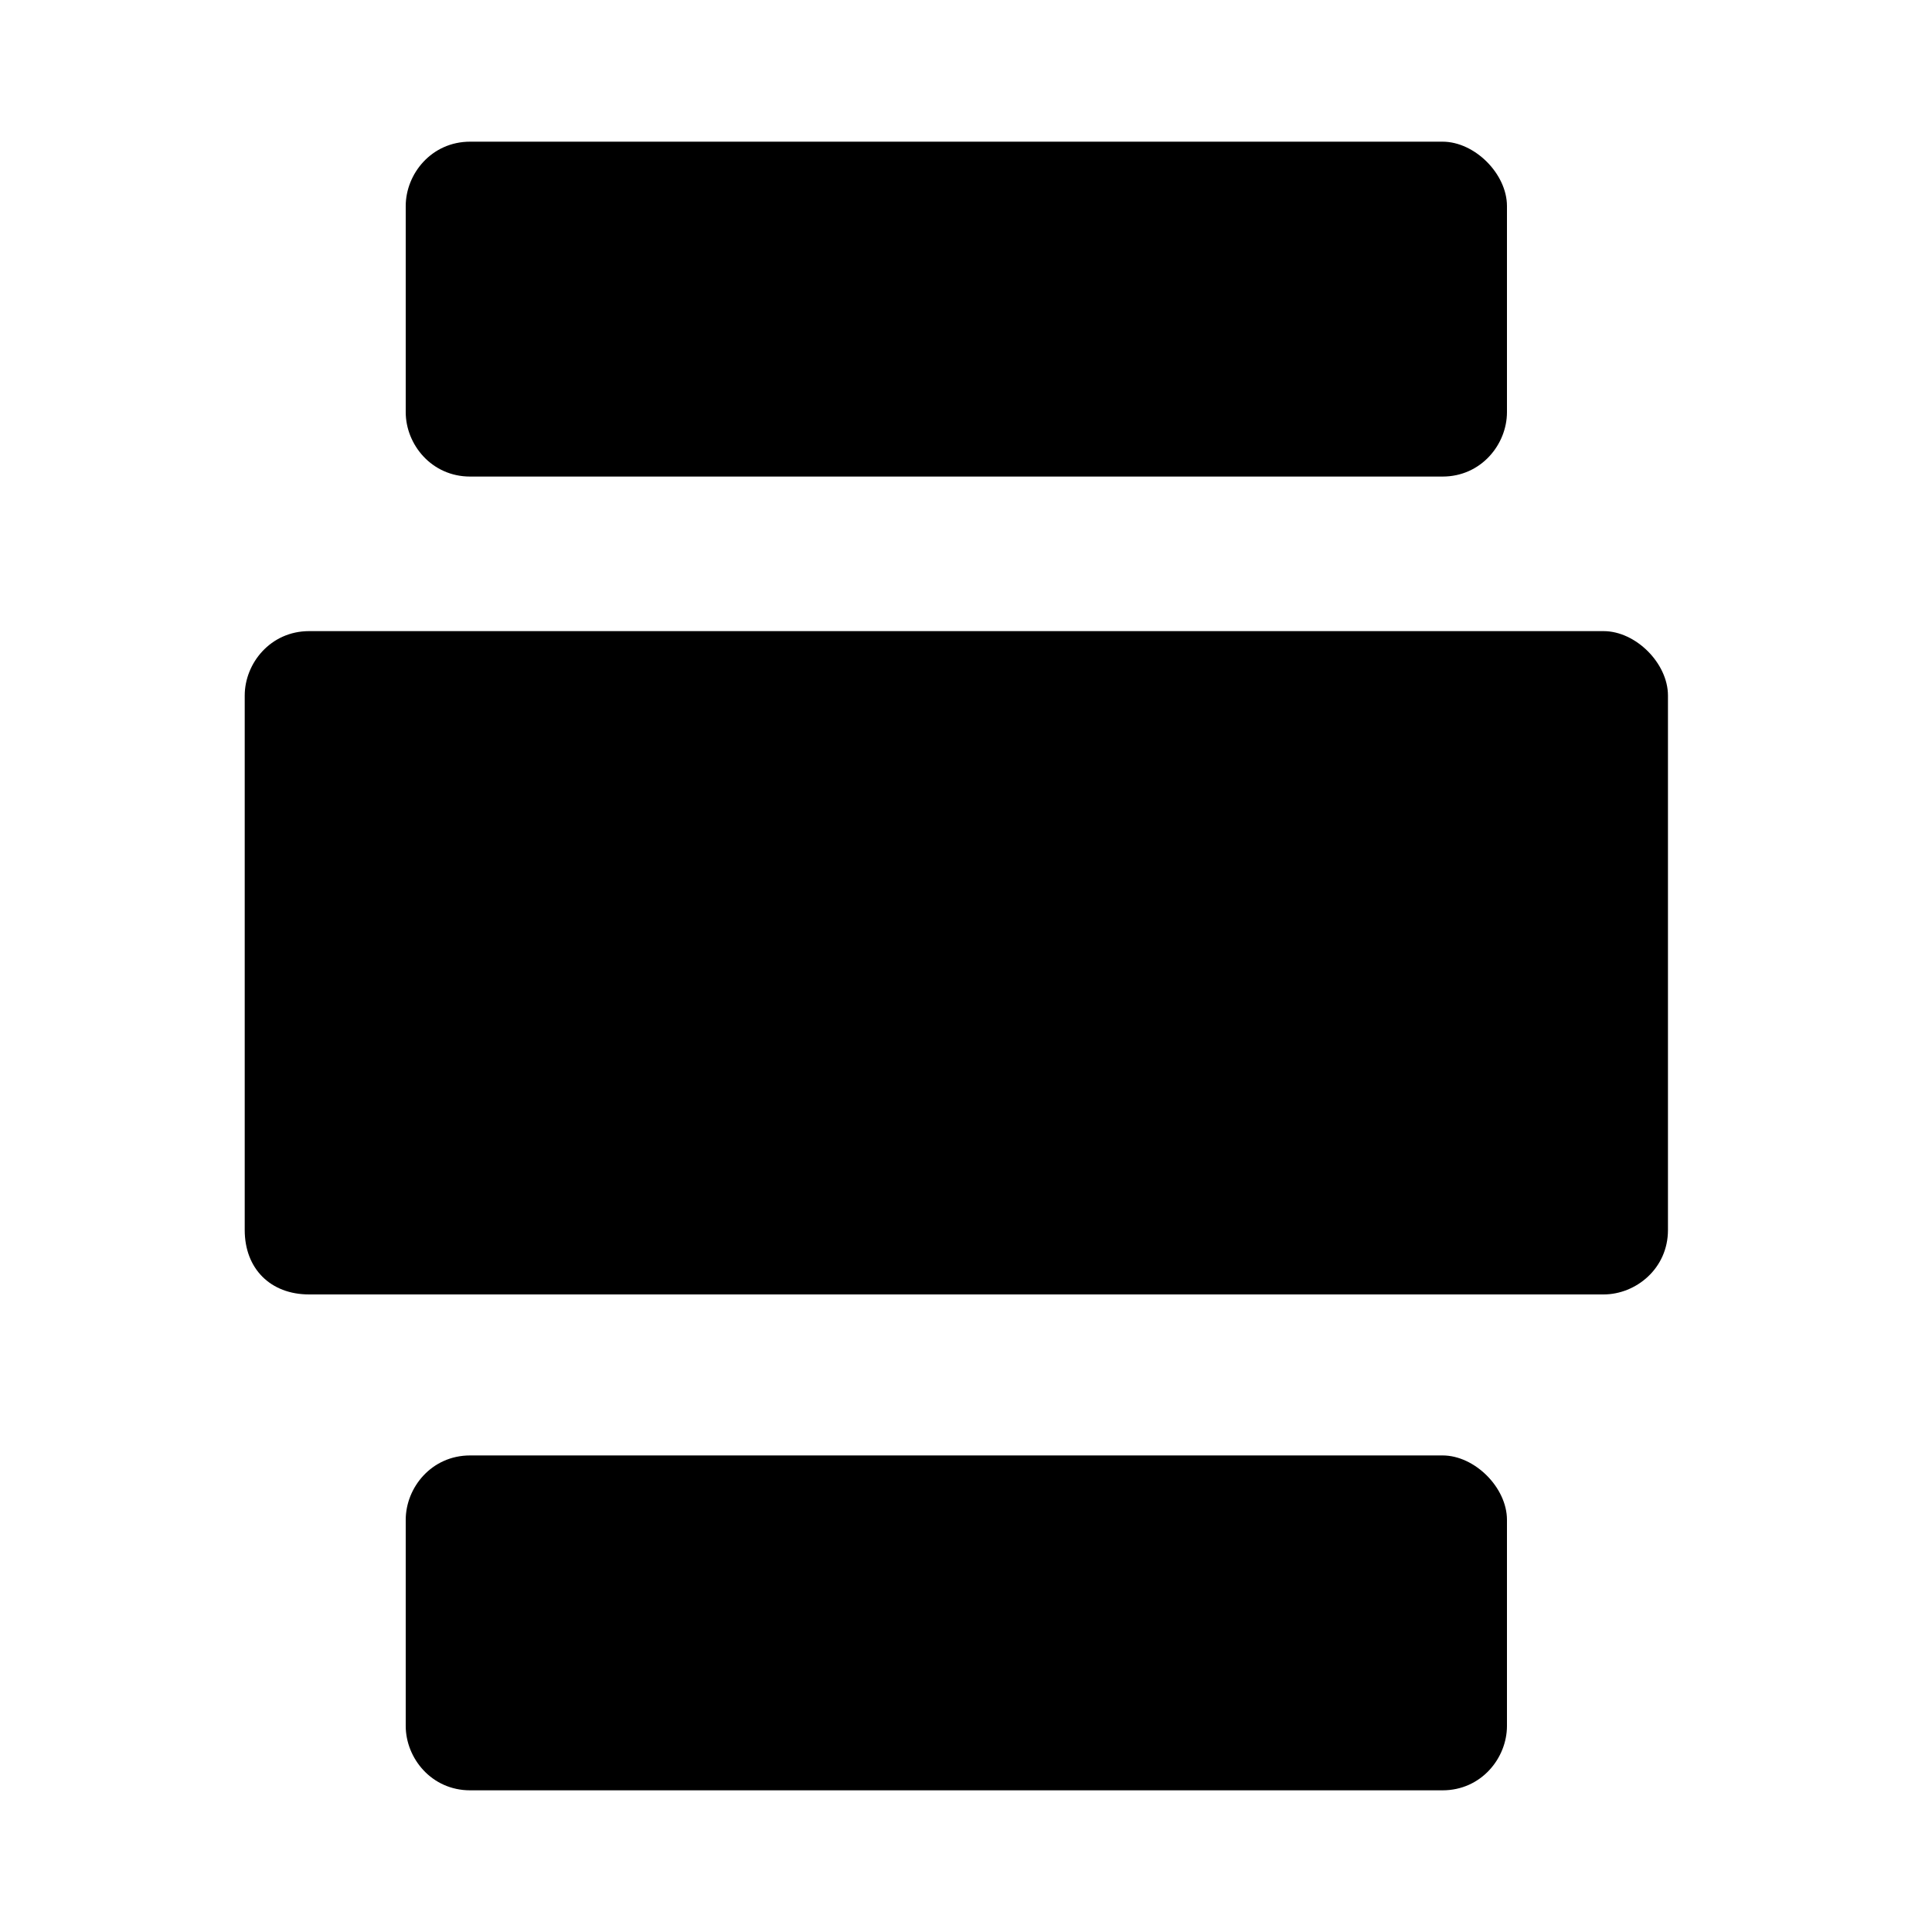
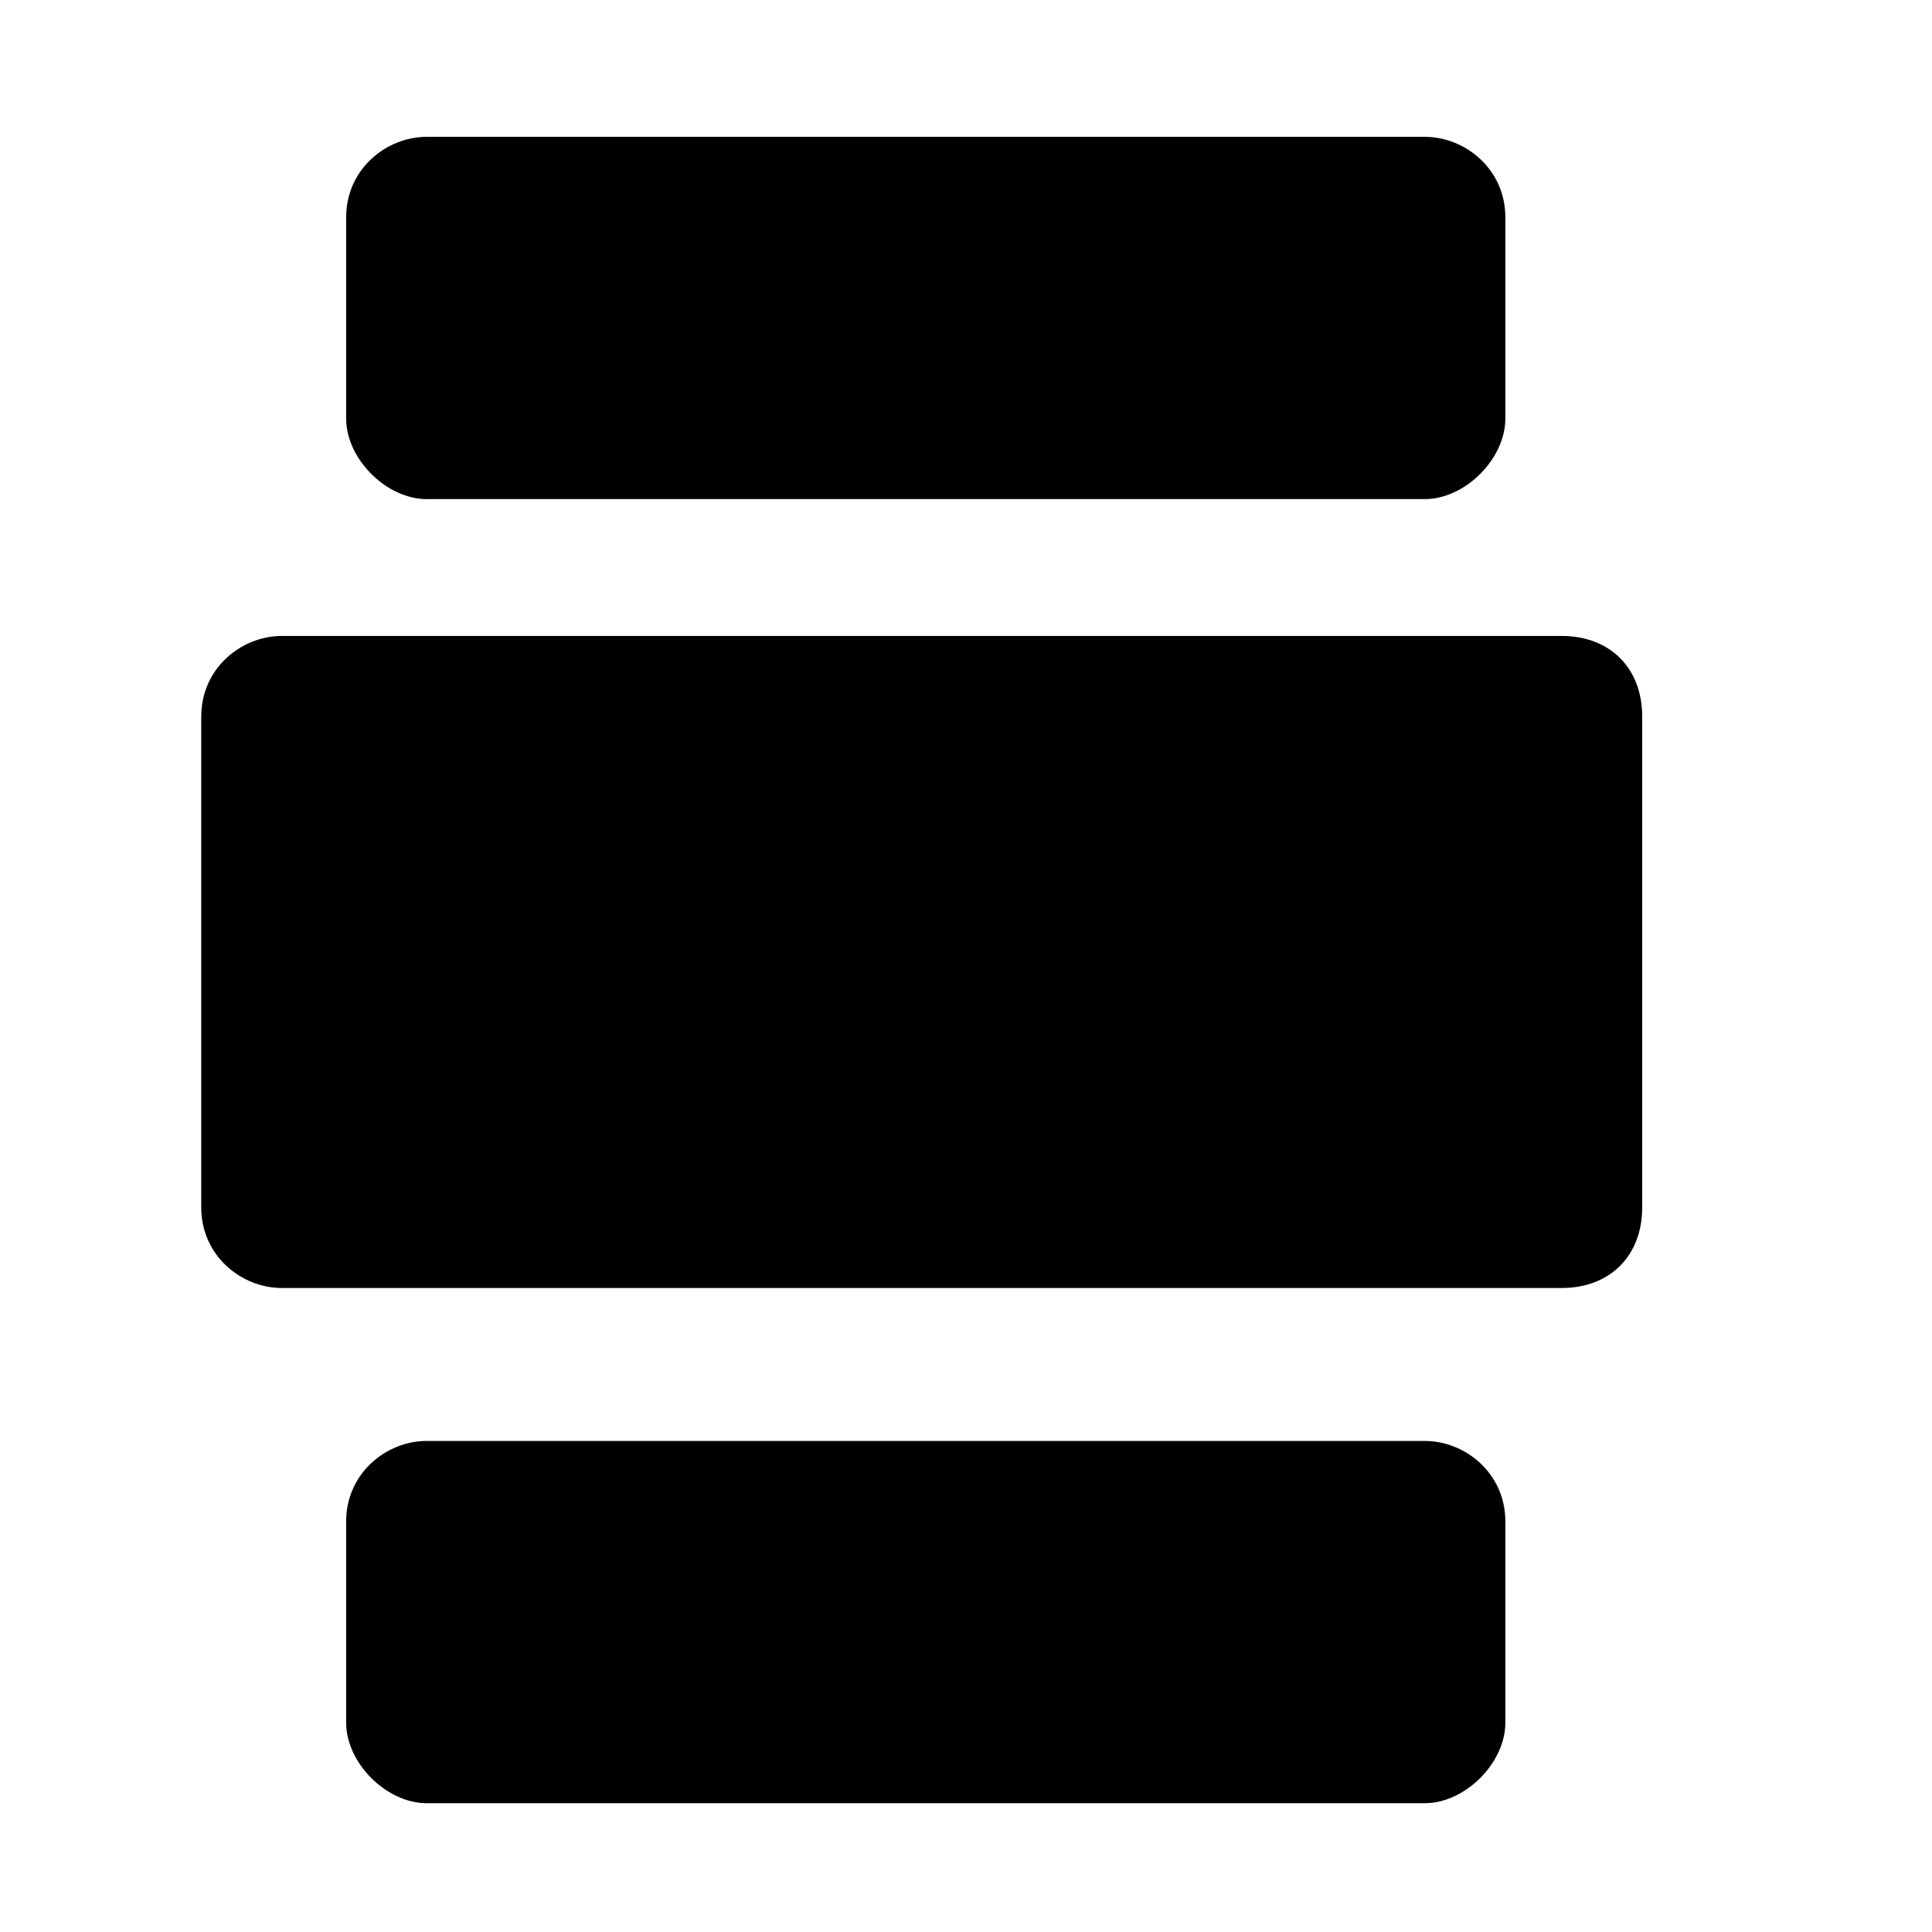
- <svg xmlns="http://www.w3.org/2000/svg" version="1.1" width="30px" height="30px" viewBox="0 0 30 30" xml:space="preserve">
-   <path class="stroke-foreground fill-none" d="M22.4,7.4H7.3c-0.6,0-1-0.5-1-1V3.2c0-0.5,0.4-1,1-1h15.1c0.5,0,1,0.5,1,1v3.2C23.4,6.9,23,7.4,22.4,7.4z" />
-   <path class="stroke-foreground fill-none" d="M22.4,27.8H7.3c-0.6,0-1-0.5-1-1v-3.2c0-0.5,0.4-1,1-1h15.1c0.5,0,1,0.5,1,1v3.2C23.4,27.3,23,27.8,22.4,27.8z" />
-   <path class="stroke-foreground fill-none" d="M22.4,17.6H7.3c-0.6,0-1-0.5-1-1v-3.2c0-0.6,0.4-1,1-1h15.1c0.5,0,1,0.4,1,1v3.2C23.4,17.1,23,17.6,22.4,17.6z" />
-   <path class="stroke-background fill-none" d="M24.9,20.1H4.8c-0.6,0-1-0.4-1-1v-8.3c0-0.5,0.4-1,1-1h20.1c0.5,0,1,0.5,1,1v8.3C25.9,19.7,25.4,20.1,24.9,20.1z" />
+ <svg xmlns="http://www.w3.org/2000/svg" version="1.1" width="24px" height="24px" viewBox="0 0 24 24" xml:space="preserve">
+   <path class="stroke-foreground fill-none" d="M17.7,6.2H5.3c-0.5,0-1-0.5-1-1V2.7c0-0.6,0.5-1,1-1h12.4c0.5,0,1,0.4,1,1v2.5C18.7,5.7,18.2,6.2,17.7,6.2z" />
+   <path class="stroke-foreground fill-none" d="M17.7,14.2H5.3c-0.5,0-1-0.4-1-1v-2.5c0-0.6,0.5-1,1-1h12.4c0.5,0,1,0.4,1,1v2.5C18.7,13.8,18.2,14.2,17.7,14.2z" />
+   <path class="stroke-foreground fill-none" d="M17.7,22.4H5.3c-0.5,0-1-0.5-1-1v-2.5c0-0.6,0.5-1,1-1h12.4c0.5,0,1,0.4,1,1v2.5C18.7,21.9,18.2,22.4,17.7,22.4z" />
+   <path class="stroke-background fill-none" d="M19.4,16H3.5c-0.5,0-1-0.4-1-1V8.9c0-0.6,0.5-1,1-1h15.9c0.6,0,1,0.4,1,1v6.1C20.4,15.6,20,16,19.4,16z" />
</svg>
